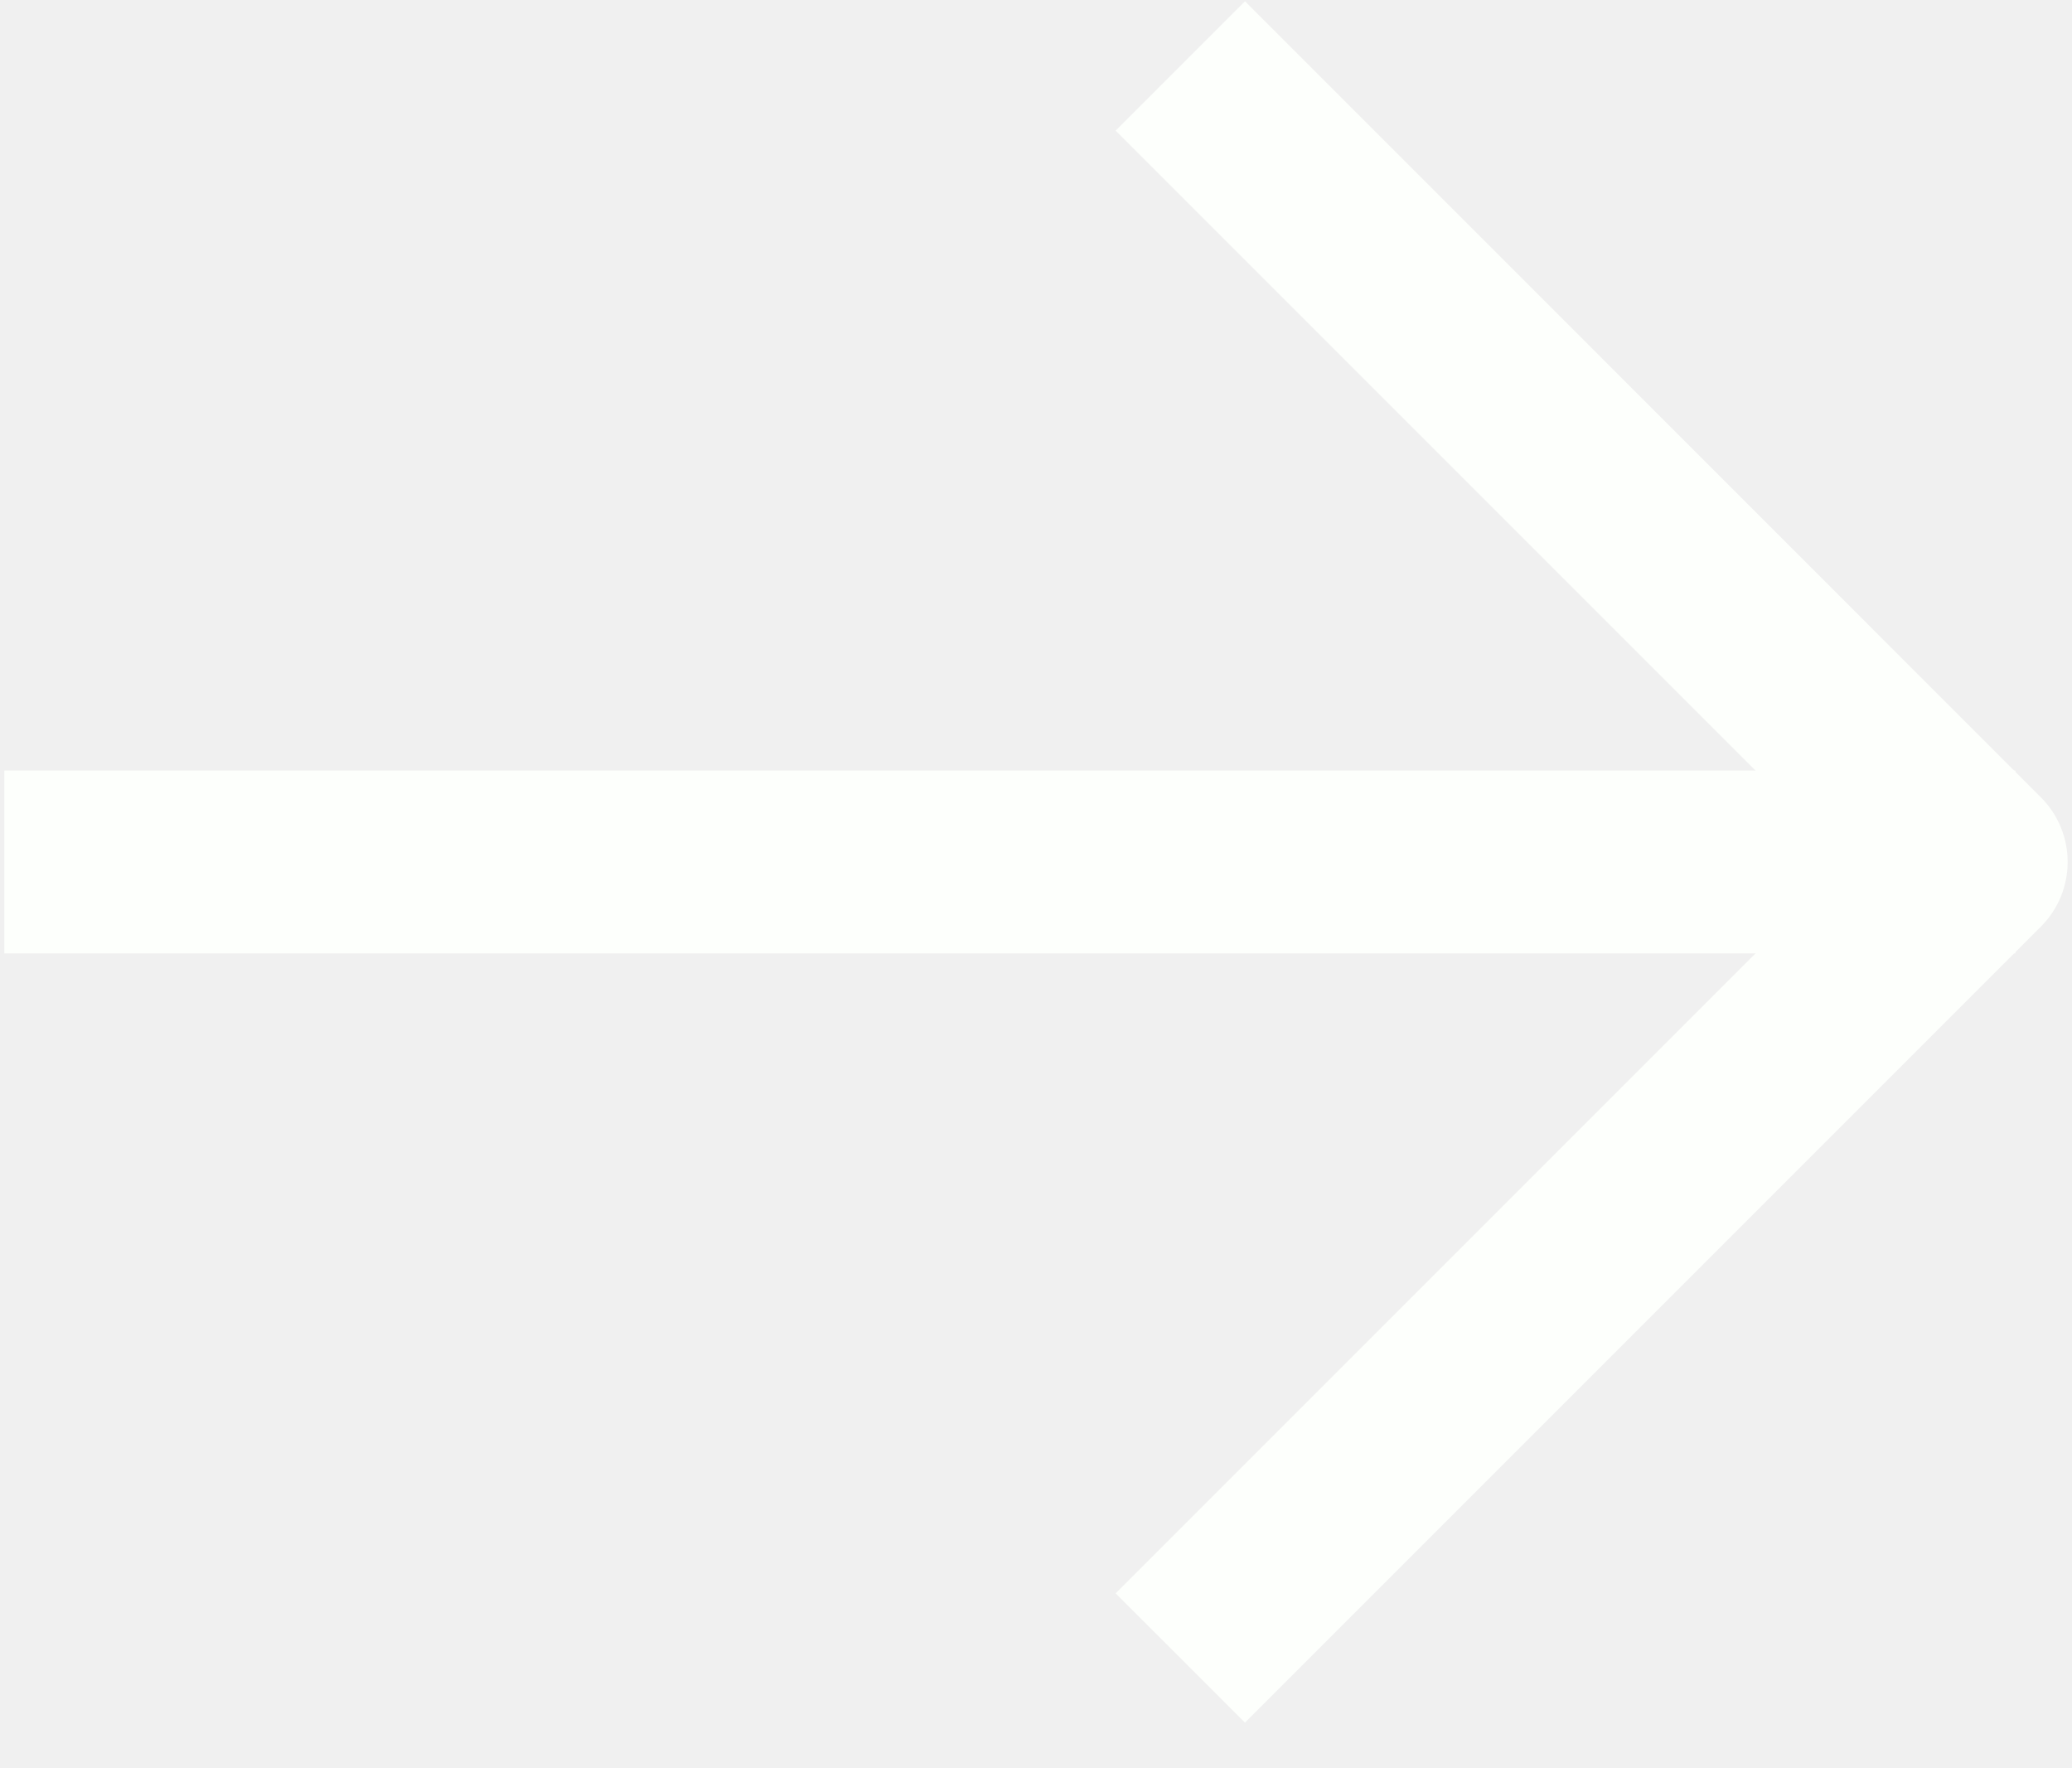
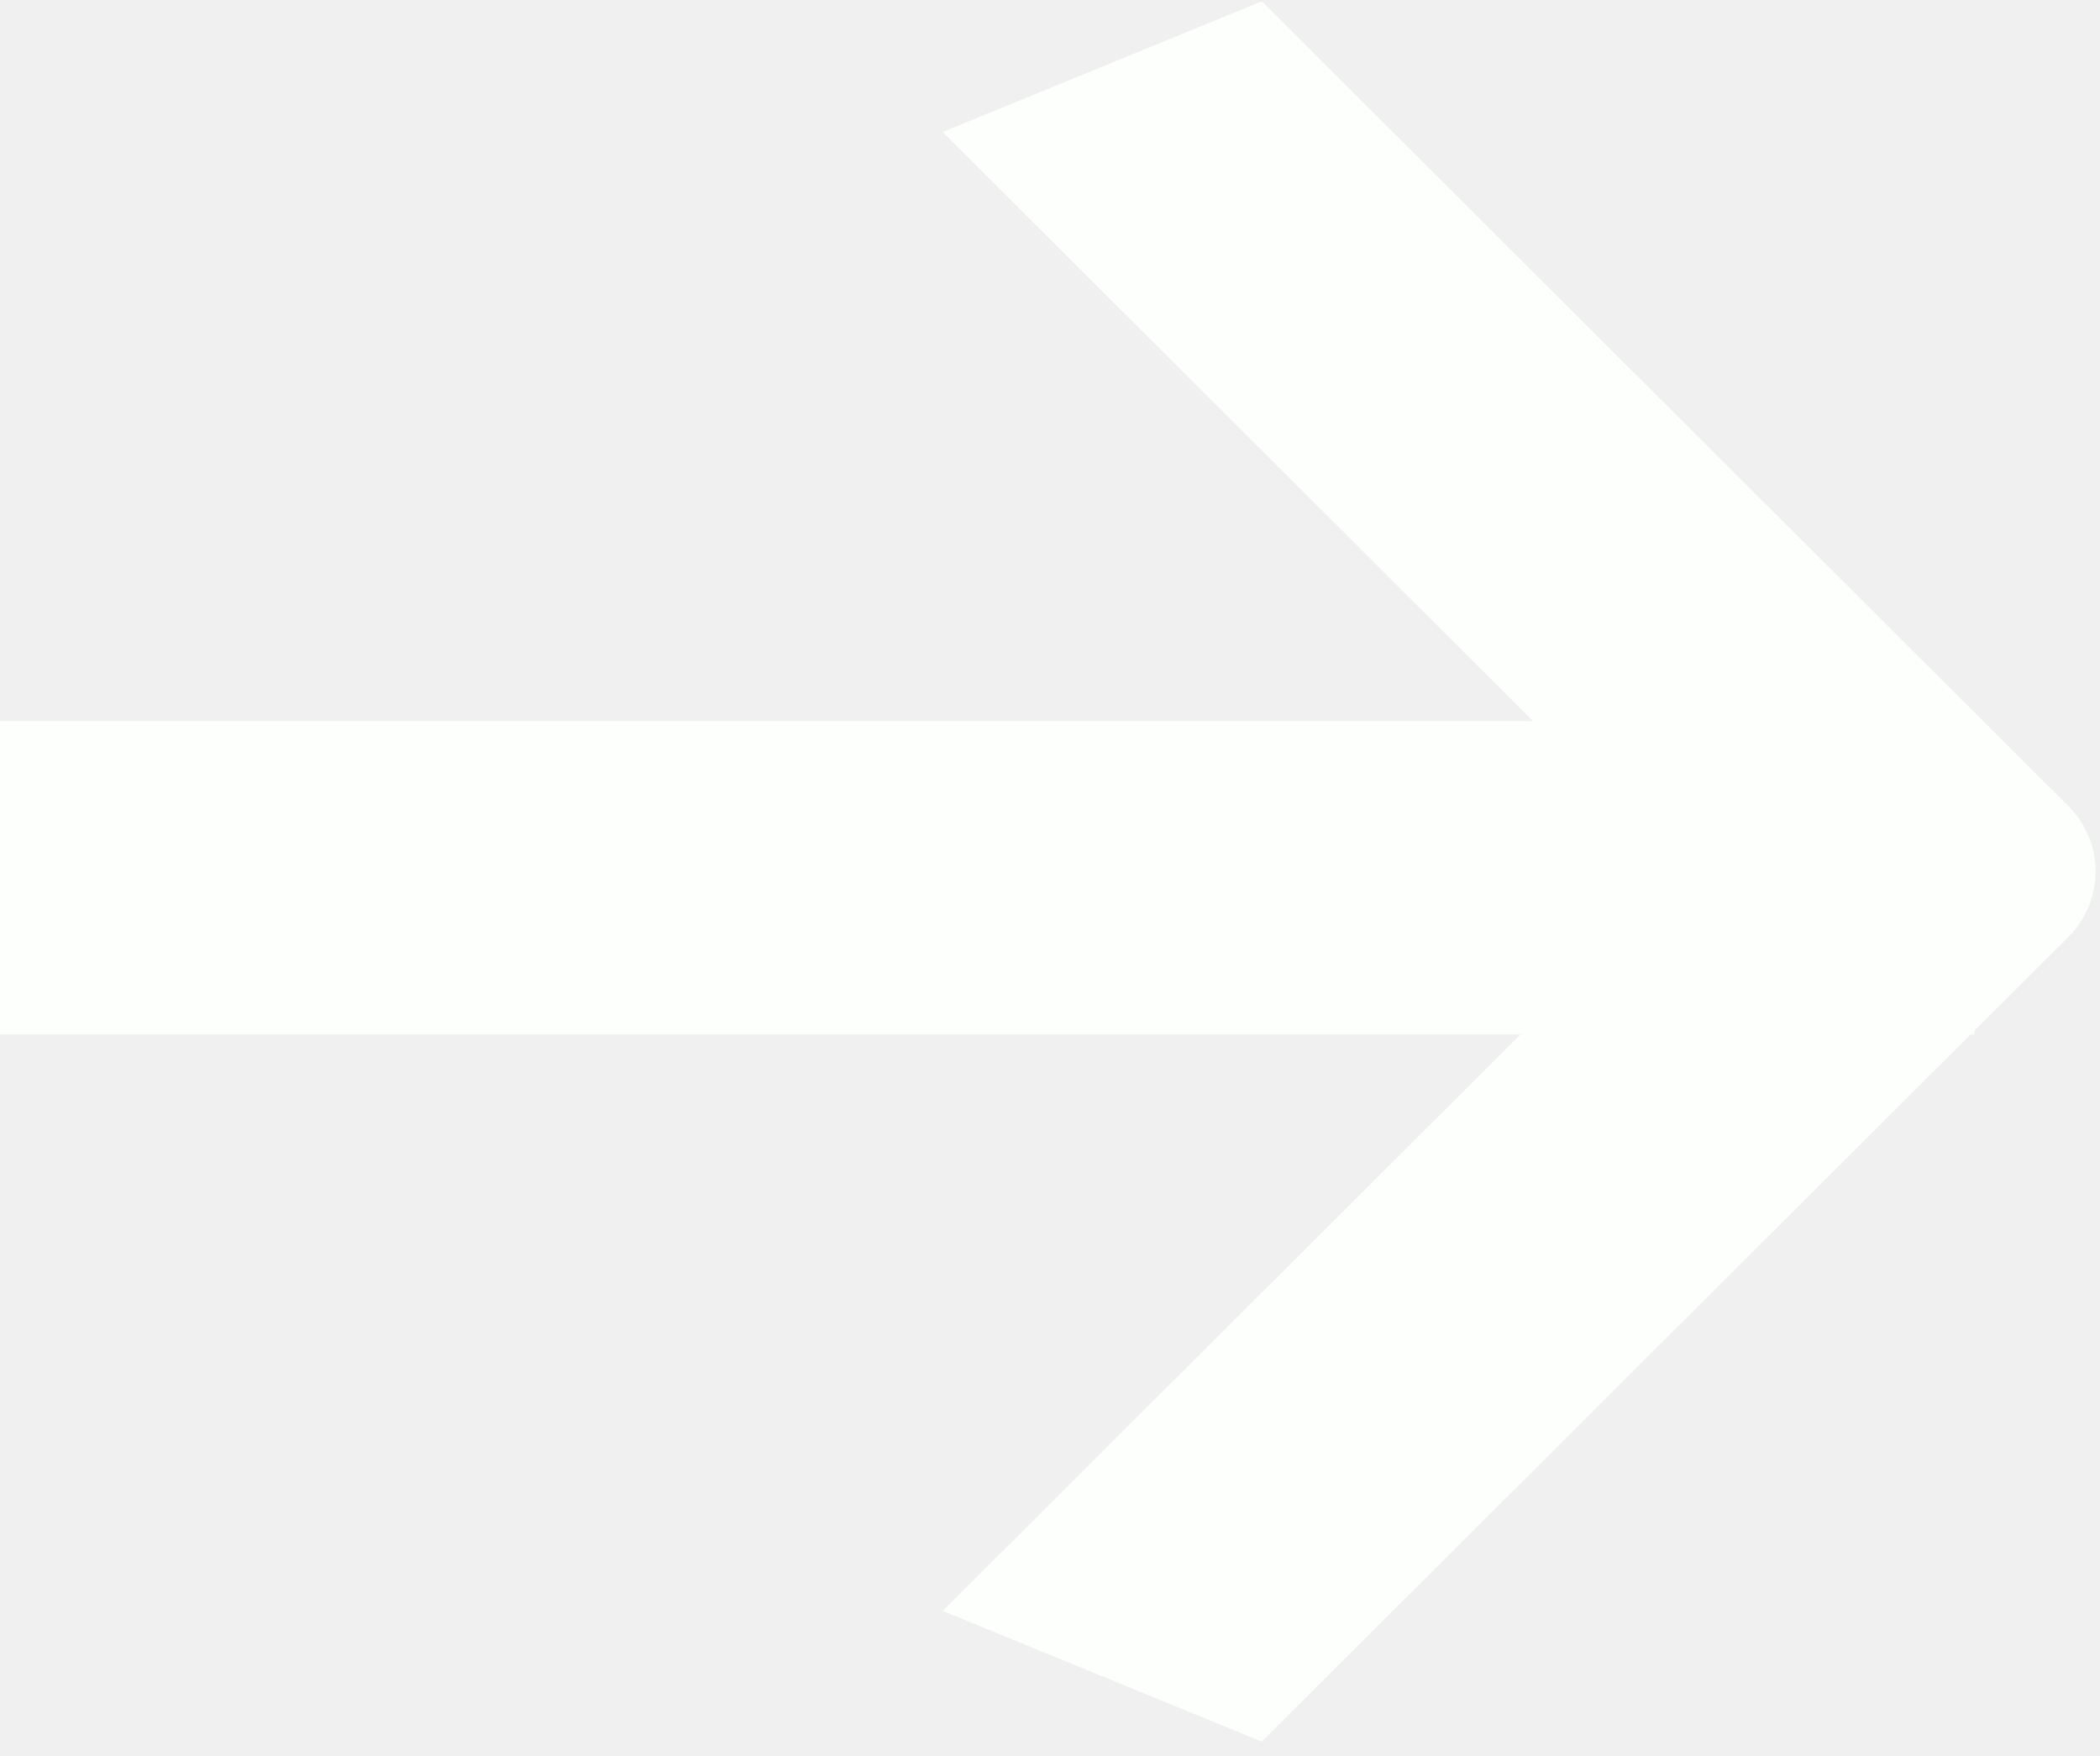
- <svg xmlns="http://www.w3.org/2000/svg" width="34" height="29" viewBox="0 0 34 29" fill="none">
-   <path fill-rule="evenodd" clip-rule="evenodd" d="M33.071 15.643L0.071 15.643L0.071 12.643L33.071 12.643V15.643Z" fill="#FDFFFC" />
-   <path fill-rule="evenodd" clip-rule="evenodd" d="M33.489 13.082C34.075 13.668 34.075 14.618 33.489 15.204L20.429 28.264L18.307 26.143L30.307 14.143L18.307 2.143L20.429 0.021L33.489 13.082Z" fill="#FDFFFC" />
+ <svg xmlns="http://www.w3.org/2000/svg" width="67" height="56" viewBox="0 0 67 56" fill="none">
+   <g clip-path="url(#clip0_1551_34)">
+     <path fill-rule="evenodd" clip-rule="evenodd" d="M63 33H0L3.6982e-07 23H63V33Z" fill="#FDFFFC" />
+     <path fill-rule="evenodd" clip-rule="evenodd" d="M65.993 25.713C67.148 26.864 67.148 28.731 65.993 29.883L40.256 55.553L30.076 51.384L53.723 27.798L30.076 4.211L40.256 0.042L65.993 25.713Z" fill="#FDFFFC" />
+   </g>
+   <defs>
+     <clipPath id="clip0_1551_34">
+       <rect width="67" height="56" fill="white" />
+     </clipPath>
+   </defs>
</svg>
